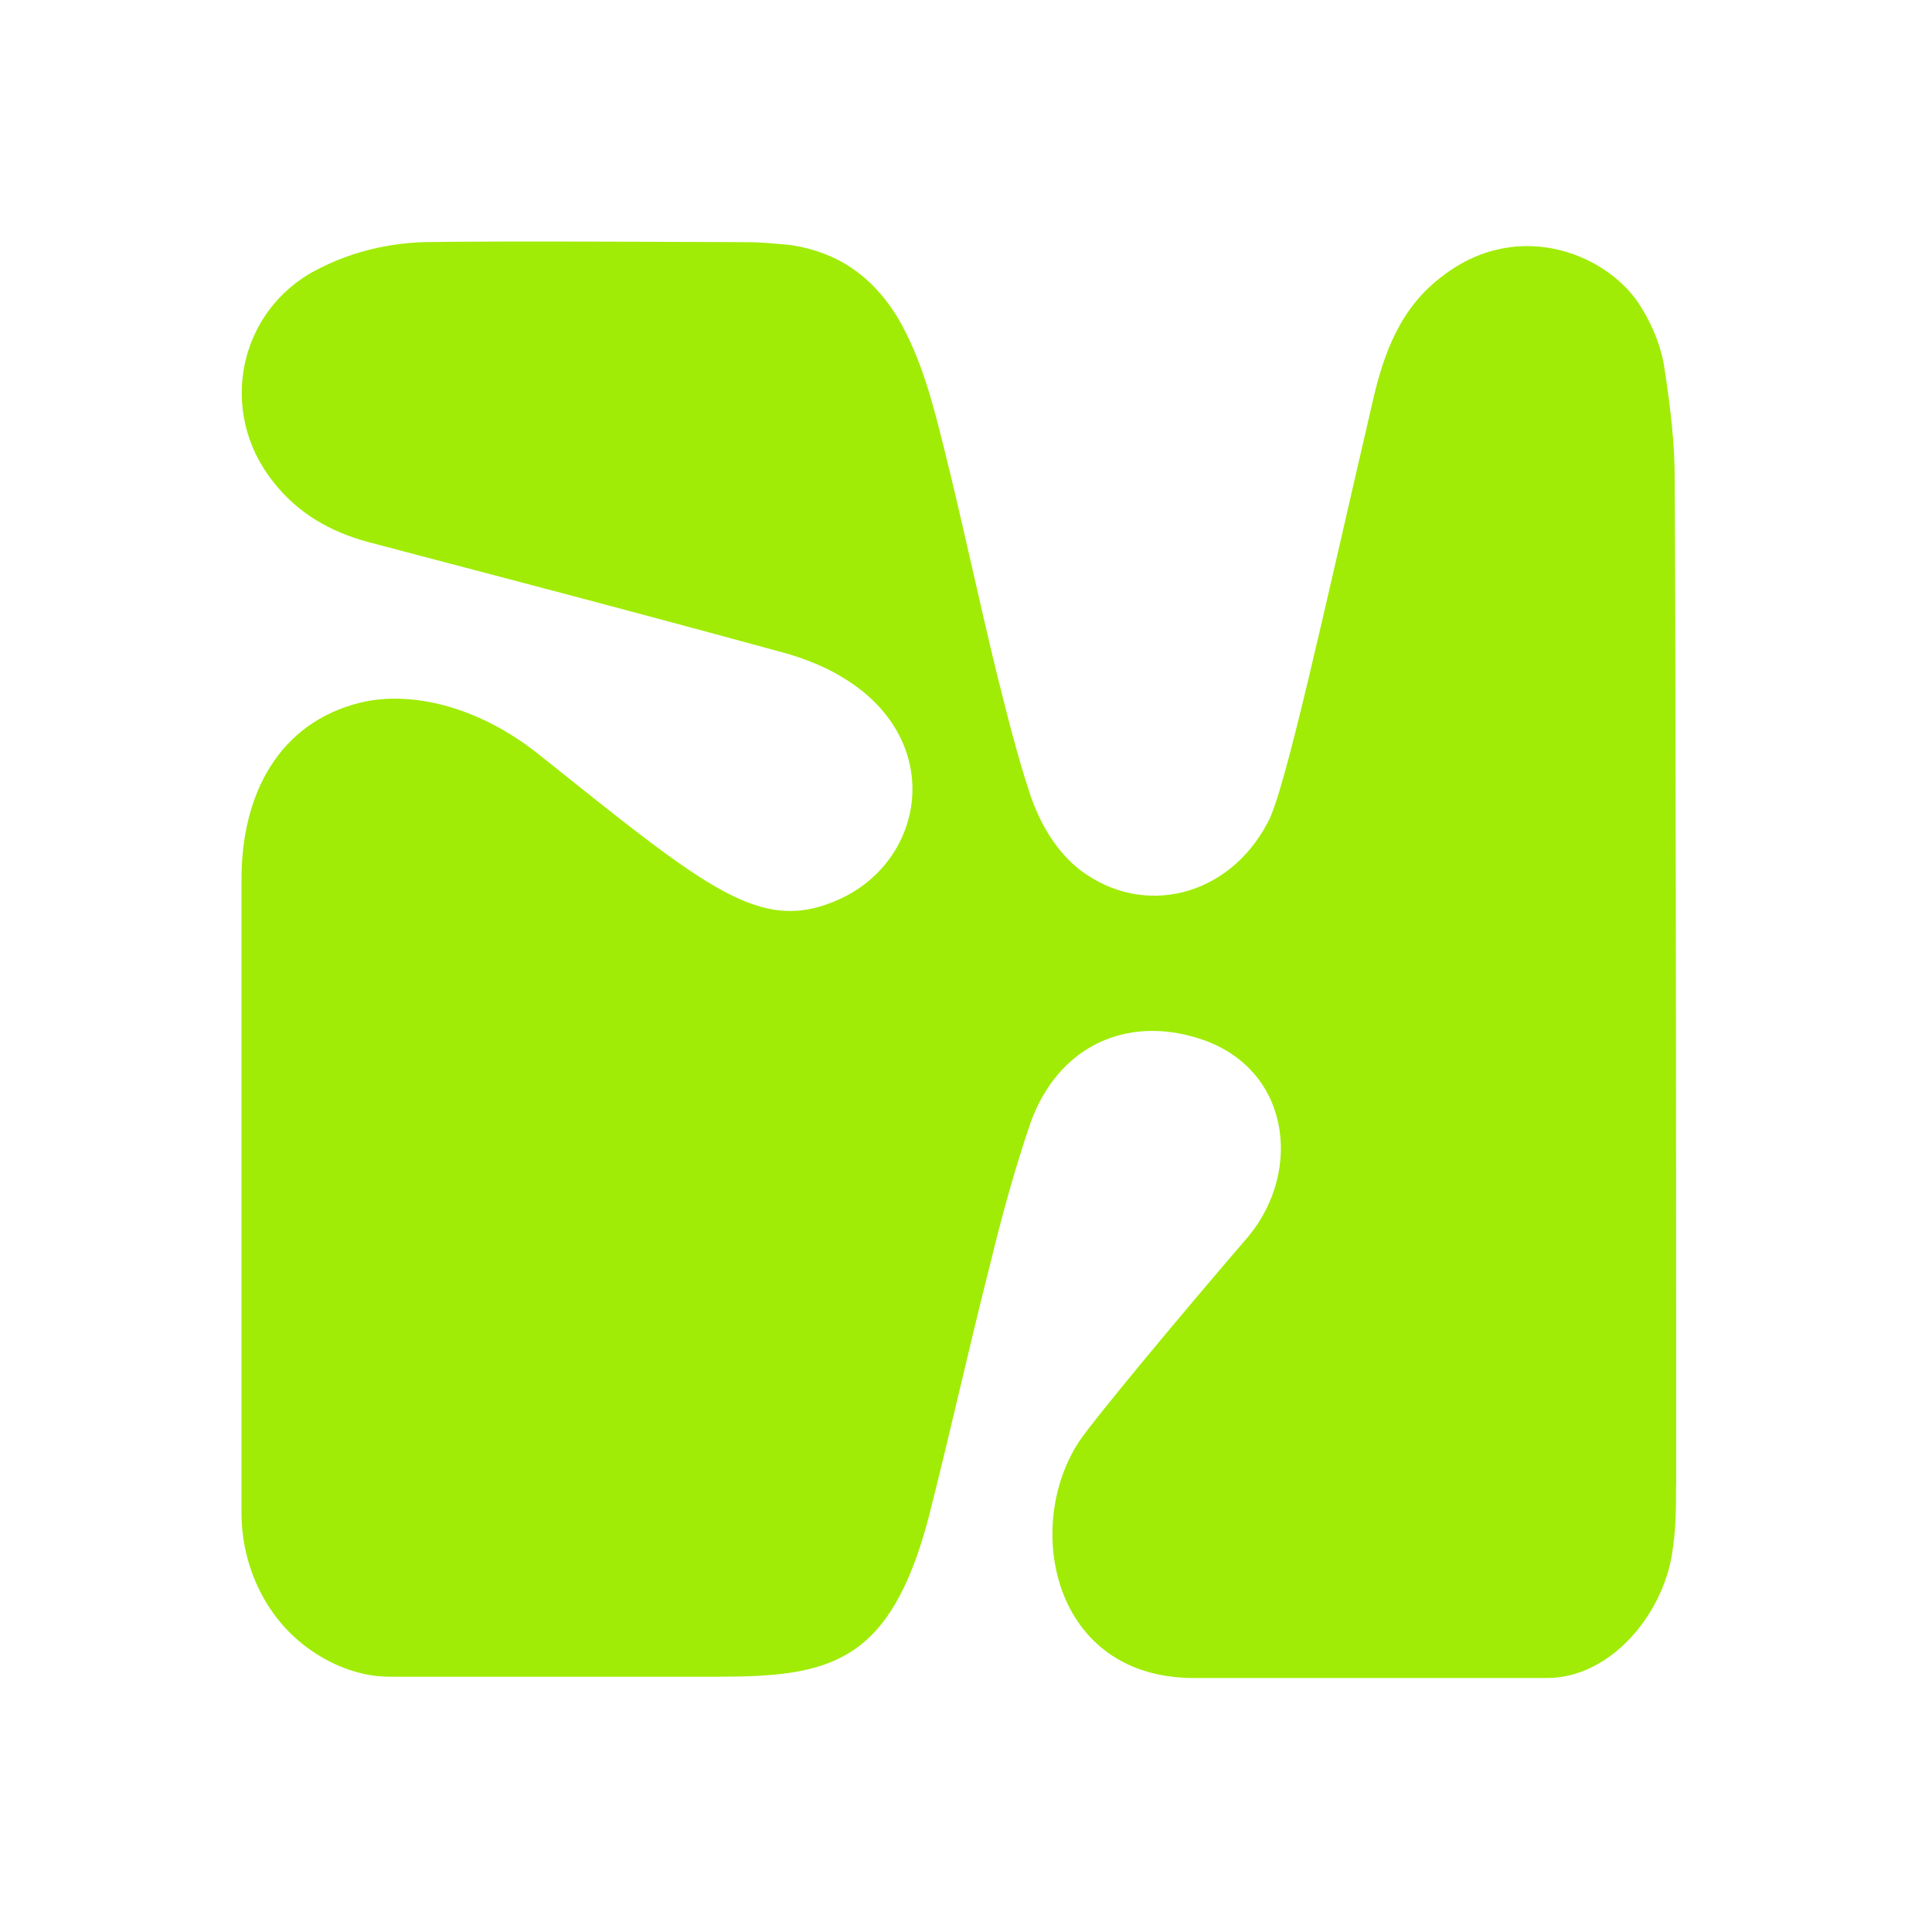
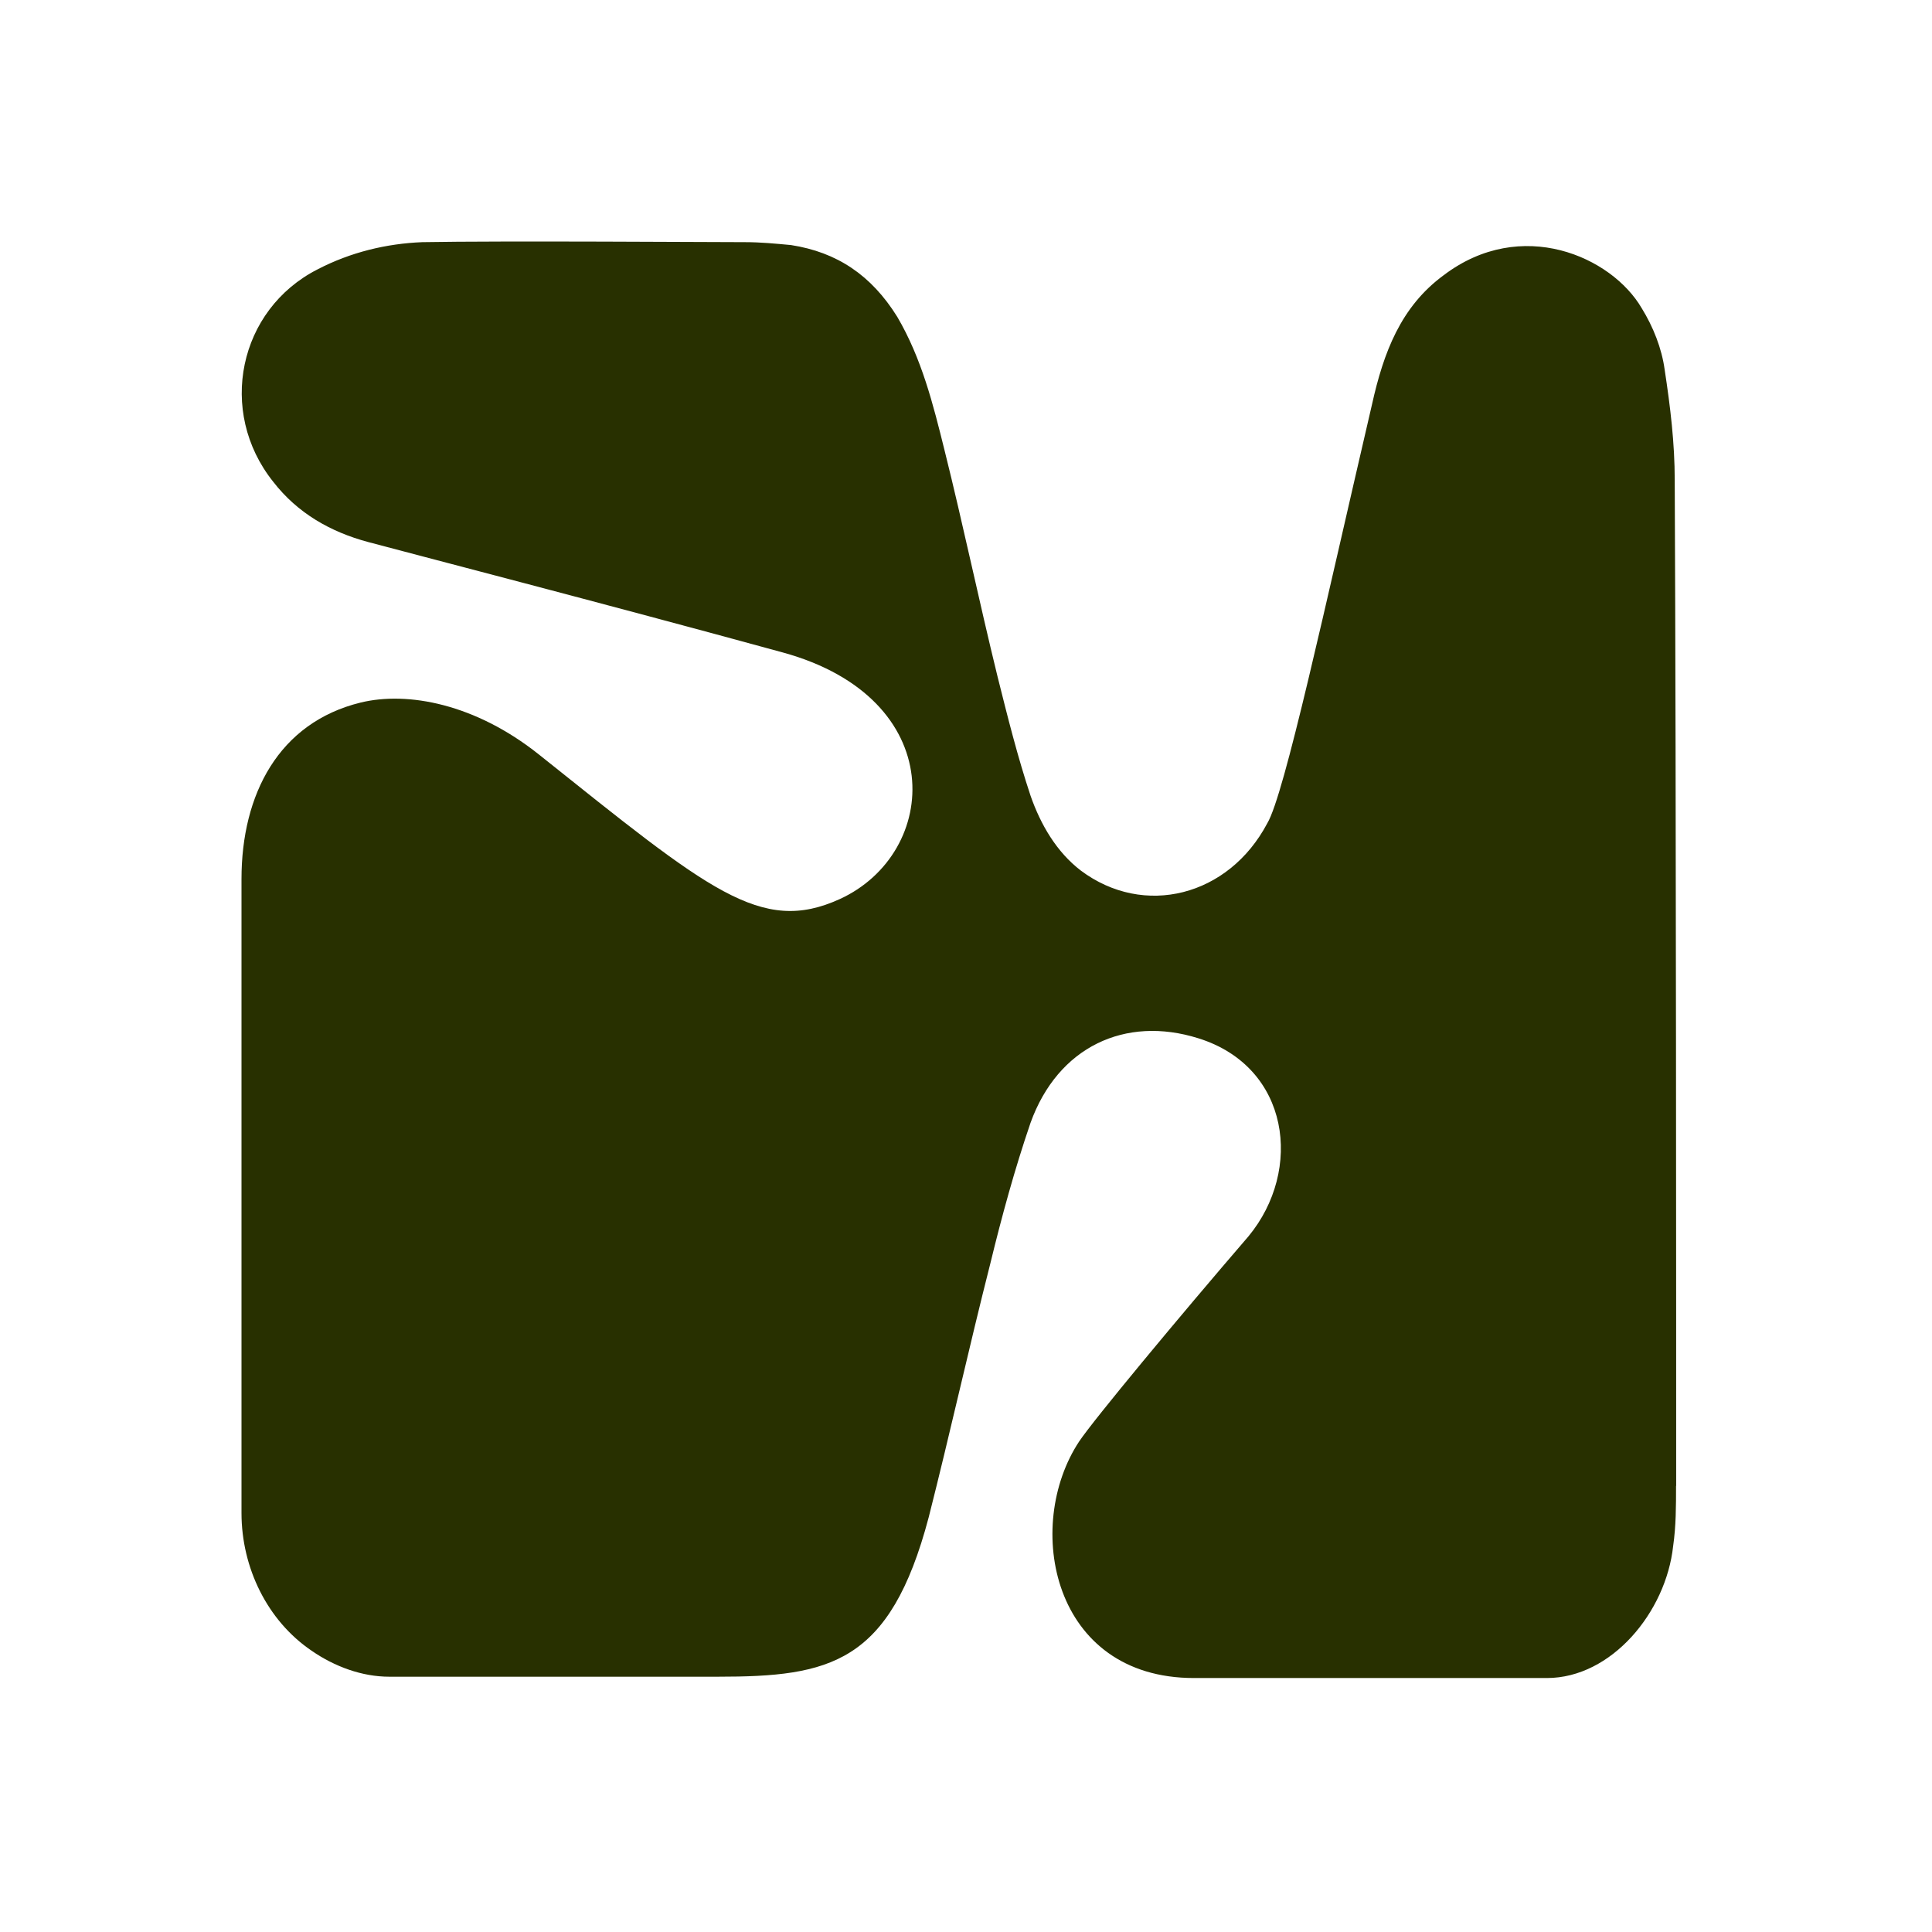
<svg xmlns="http://www.w3.org/2000/svg" viewBox="0 0 512 512">
  <defs>
    <style>
      .cls-1 {
-         fill: #a0ec06;
+         fill: #283000;
        stroke-width: 0px;
      }
    </style>
  </defs>
  <g transform="translate(64, 64) scale(3.5)">
    <path class="cls-1" d="M108.62,94.22c0,1.52,0,3.04-.22,4.56-.54,5-4.67,9.99-9.56,9.99h-26.72c-10.75,0-12.93-11.51-8.69-17.92,1.09-1.63,7.49-9.34,12.82-15.53,4.13-5,3.15-12.82-3.8-14.99-5.54-1.74-10.64.65-12.71,6.41-1.19,3.48-2.17,7.06-3.04,10.64-1.63,6.41-3.04,12.82-4.67,19.23-2.93,11.08-7.49,12.06-15.97,12.06H11.19c-2.06,0-4.13-.76-5.87-1.96-3.37-2.28-5.32-6.3-5.32-10.43v-48.01c0-6.41,2.82-11.84,9.02-13.36,3.58-.87,8.69.11,13.47,3.91,12.93,10.32,16.84,13.69,22.81,10.97,7.6-3.48,8.36-15.21-4.34-18.68-13.47-3.69-28.57-7.6-31.39-8.36-2.82-.76-5.32-2.17-7.17-4.56C-1.85,12.87-.22,5.15,5.76,2.11,8.26.81,10.97.16,13.69.05,19.66-.06,35.95.05,38.13.05c1.19,0,2.28.11,3.48.22,3.48.54,6.08,2.28,8.04,5.43,1.85,3.15,2.72,6.63,3.58,10.1,1.41,5.65,2.61,11.41,4.02,17.16.76,3.04,1.52,6.08,2.5,9.02.76,2.17,1.96,4.24,3.8,5.65,4.78,3.58,11.19,1.96,14.12-3.58,1.3-2.17,4.34-16.29,7.93-31.72.87-3.91,2.17-7.39,5.43-9.78,5.87-4.45,12.71-1.41,14.99,2.5.87,1.41,1.52,3.04,1.74,4.67.43,2.82.76,5.54.76,8.36.11,23.14.11,65.28.11,76.14Z" />
  </g>
</svg>
